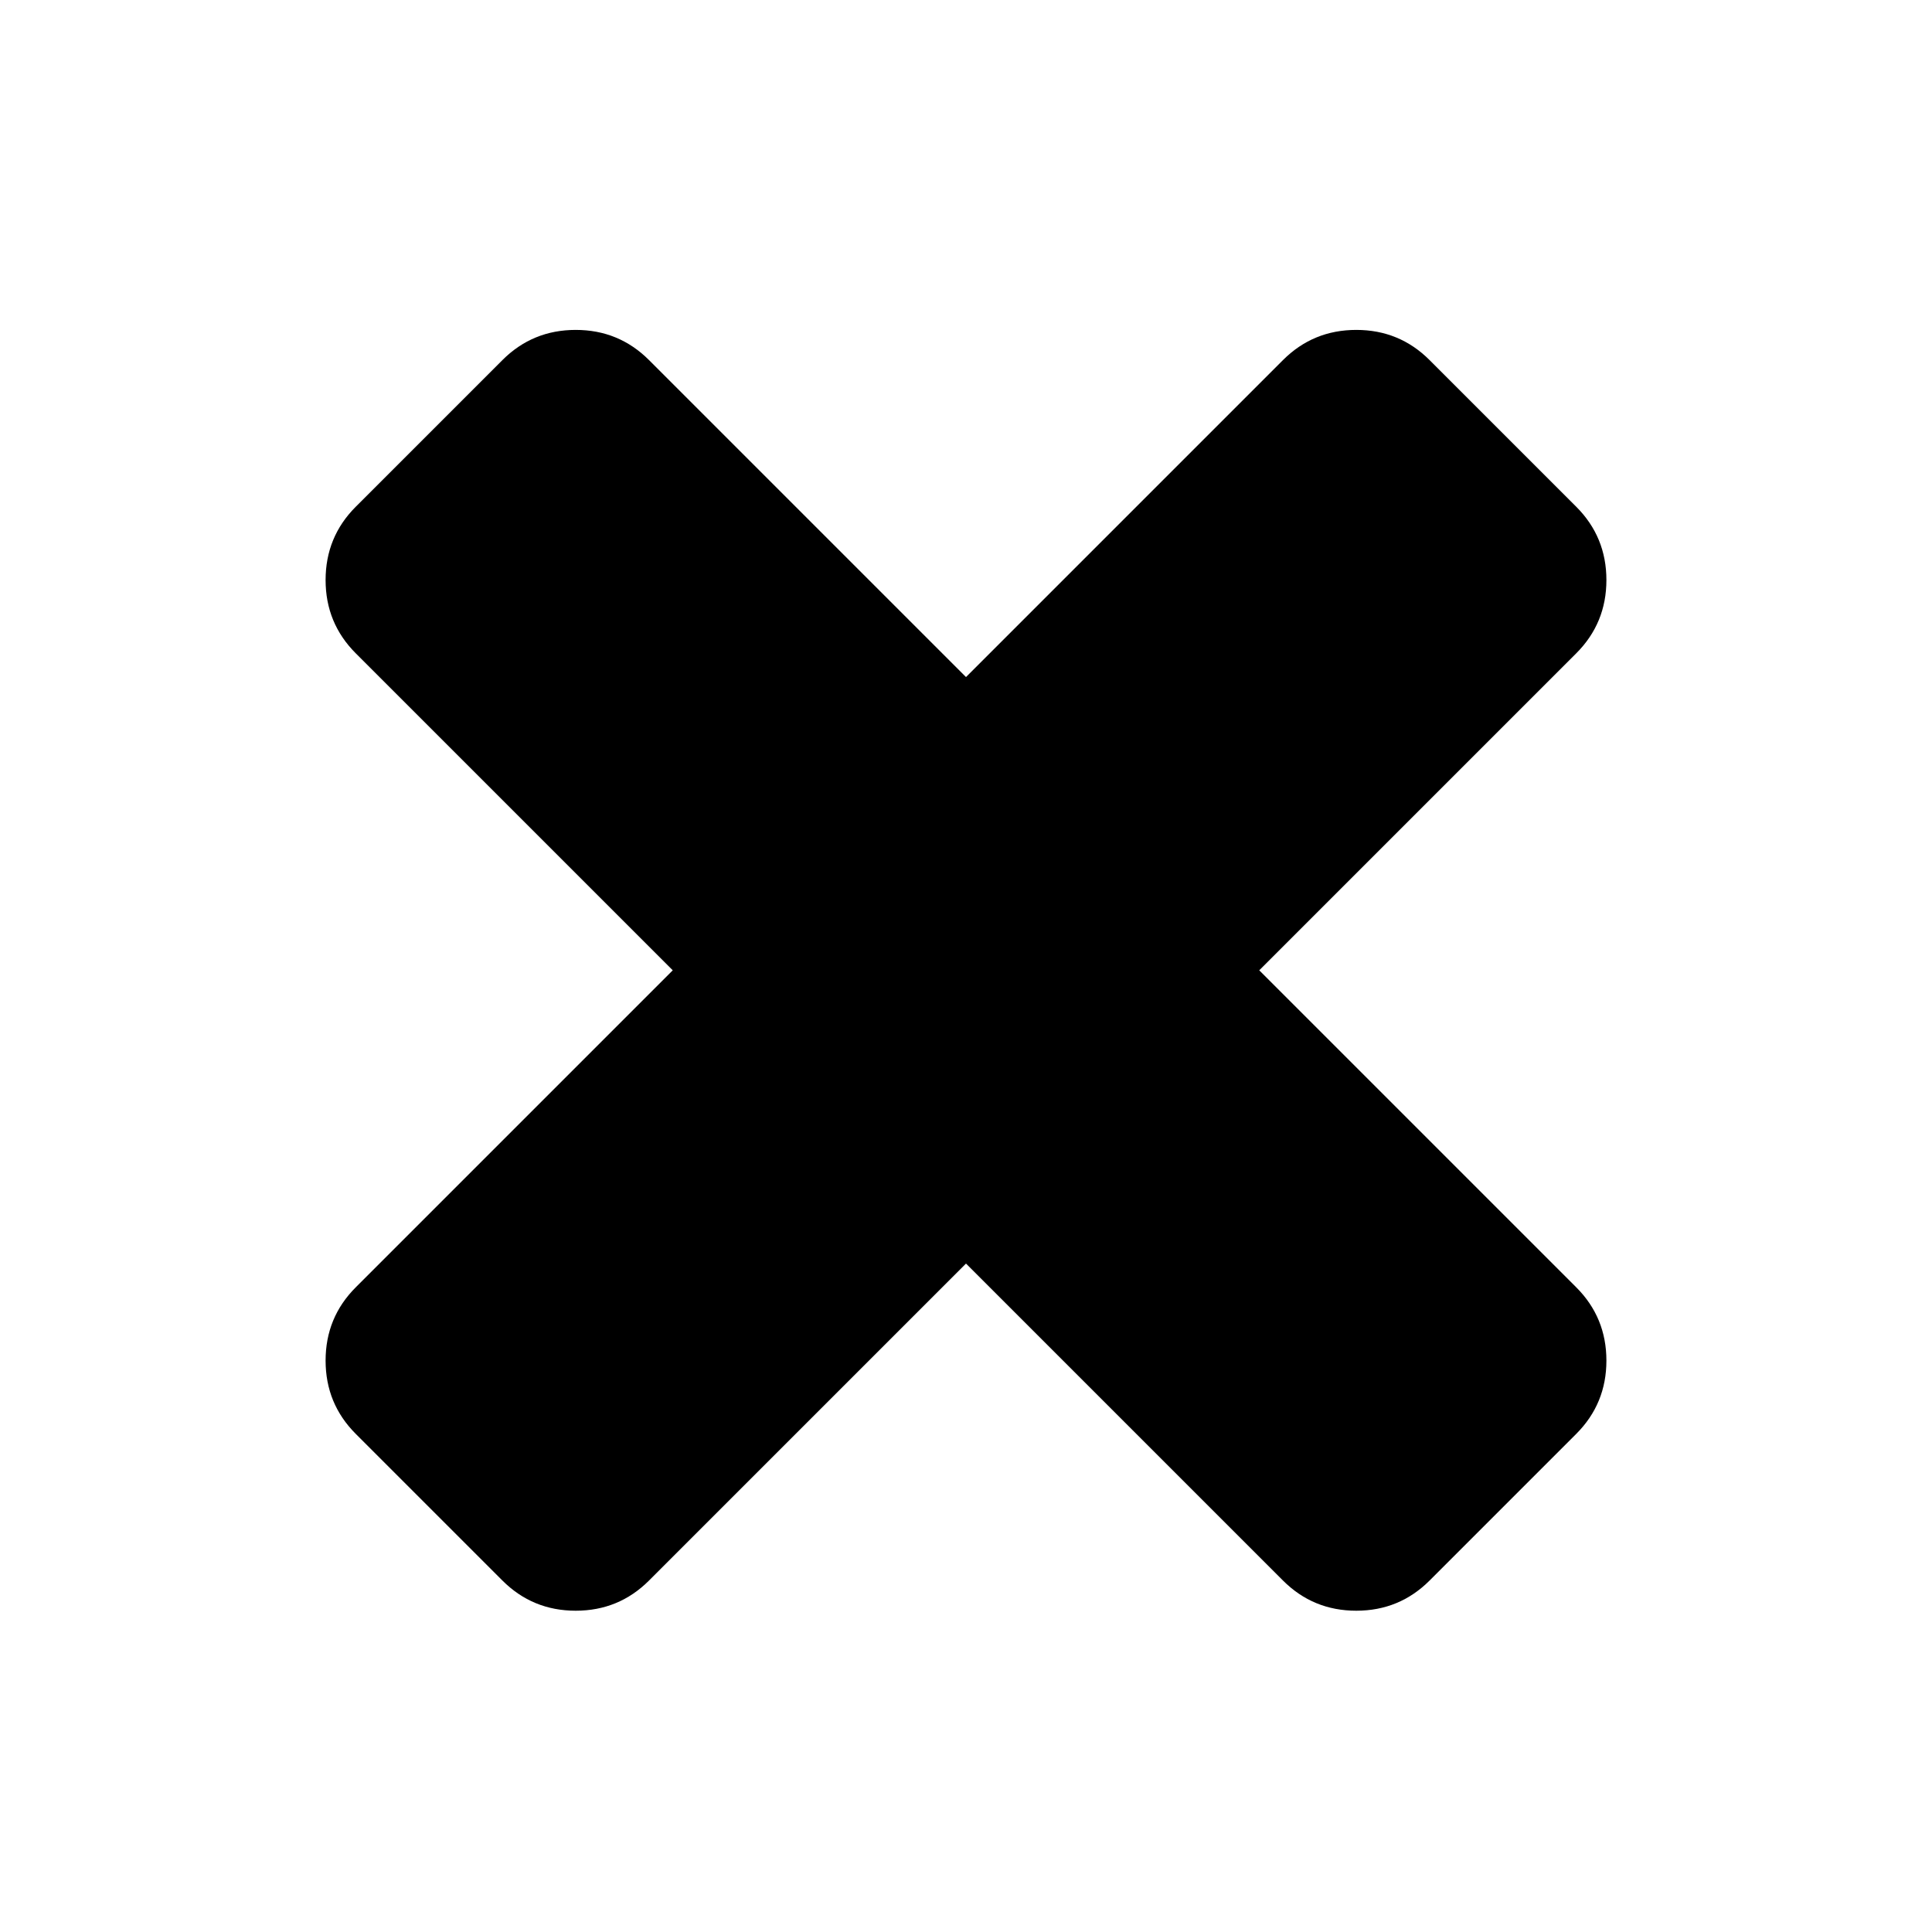
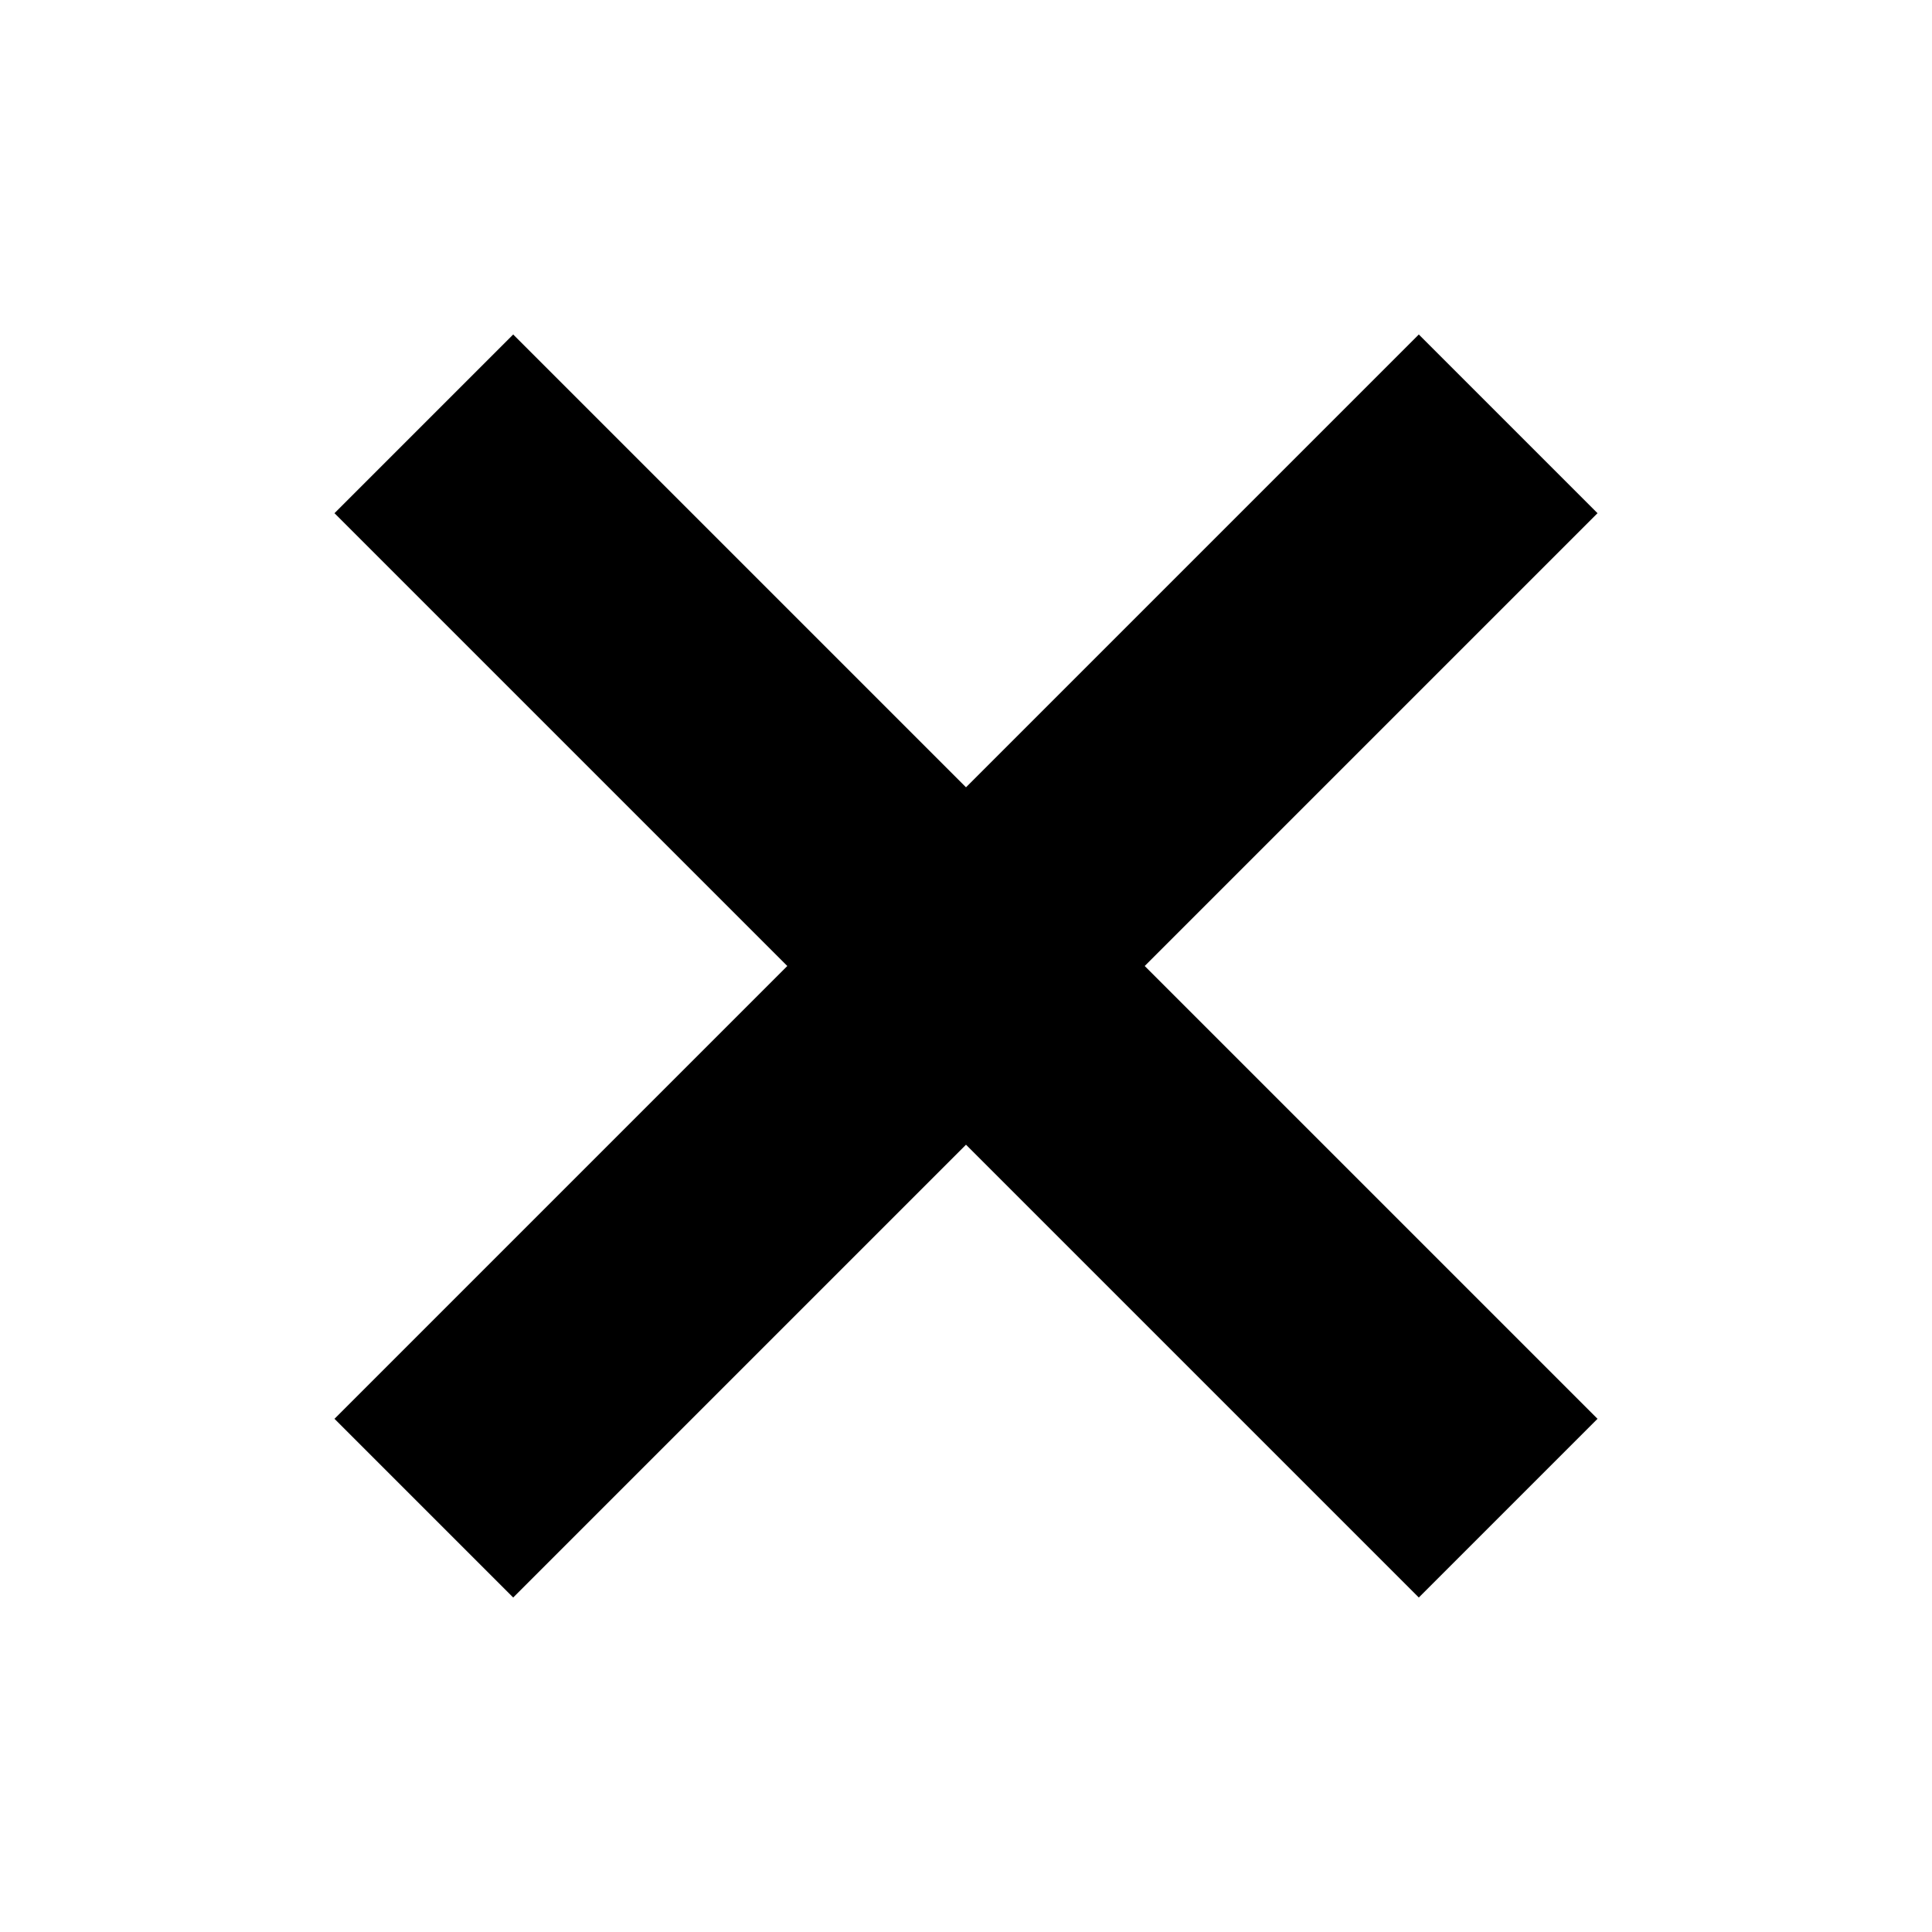
- <svg class="svg-icon svg-icon-times" viewBox="0 0 1792 1792" width="16" height="16">
-   <path d="M1490 1262q0 40-28 68l-136 136q-28 28-68 28t-68-28l-294-294-294 294q-28 28-68 28t-68-28l-136-136q-28-28-28-68t28-68l294-294-294-294q-28-28-28-68t28-68l136-136q28-28 68-28t68 28l294 294 294-294q28-28 68-28t68 28l136 136q28 28 28 68t-28 68l-294 294 294 294q28 28 28 68z" />
+ <svg class="svg-icon svg-icon-times" viewBox="0 0 12 16" width="16" height="16">
+   <path d="M7.48 8l3.75 3.75-1.48 1.48L6 9.48l-3.75 3.75-1.48-1.48L4.52 8 .77 4.25l1.48-1.48L6 6.52l3.75-3.75 1.48 1.48z" />
</svg>
